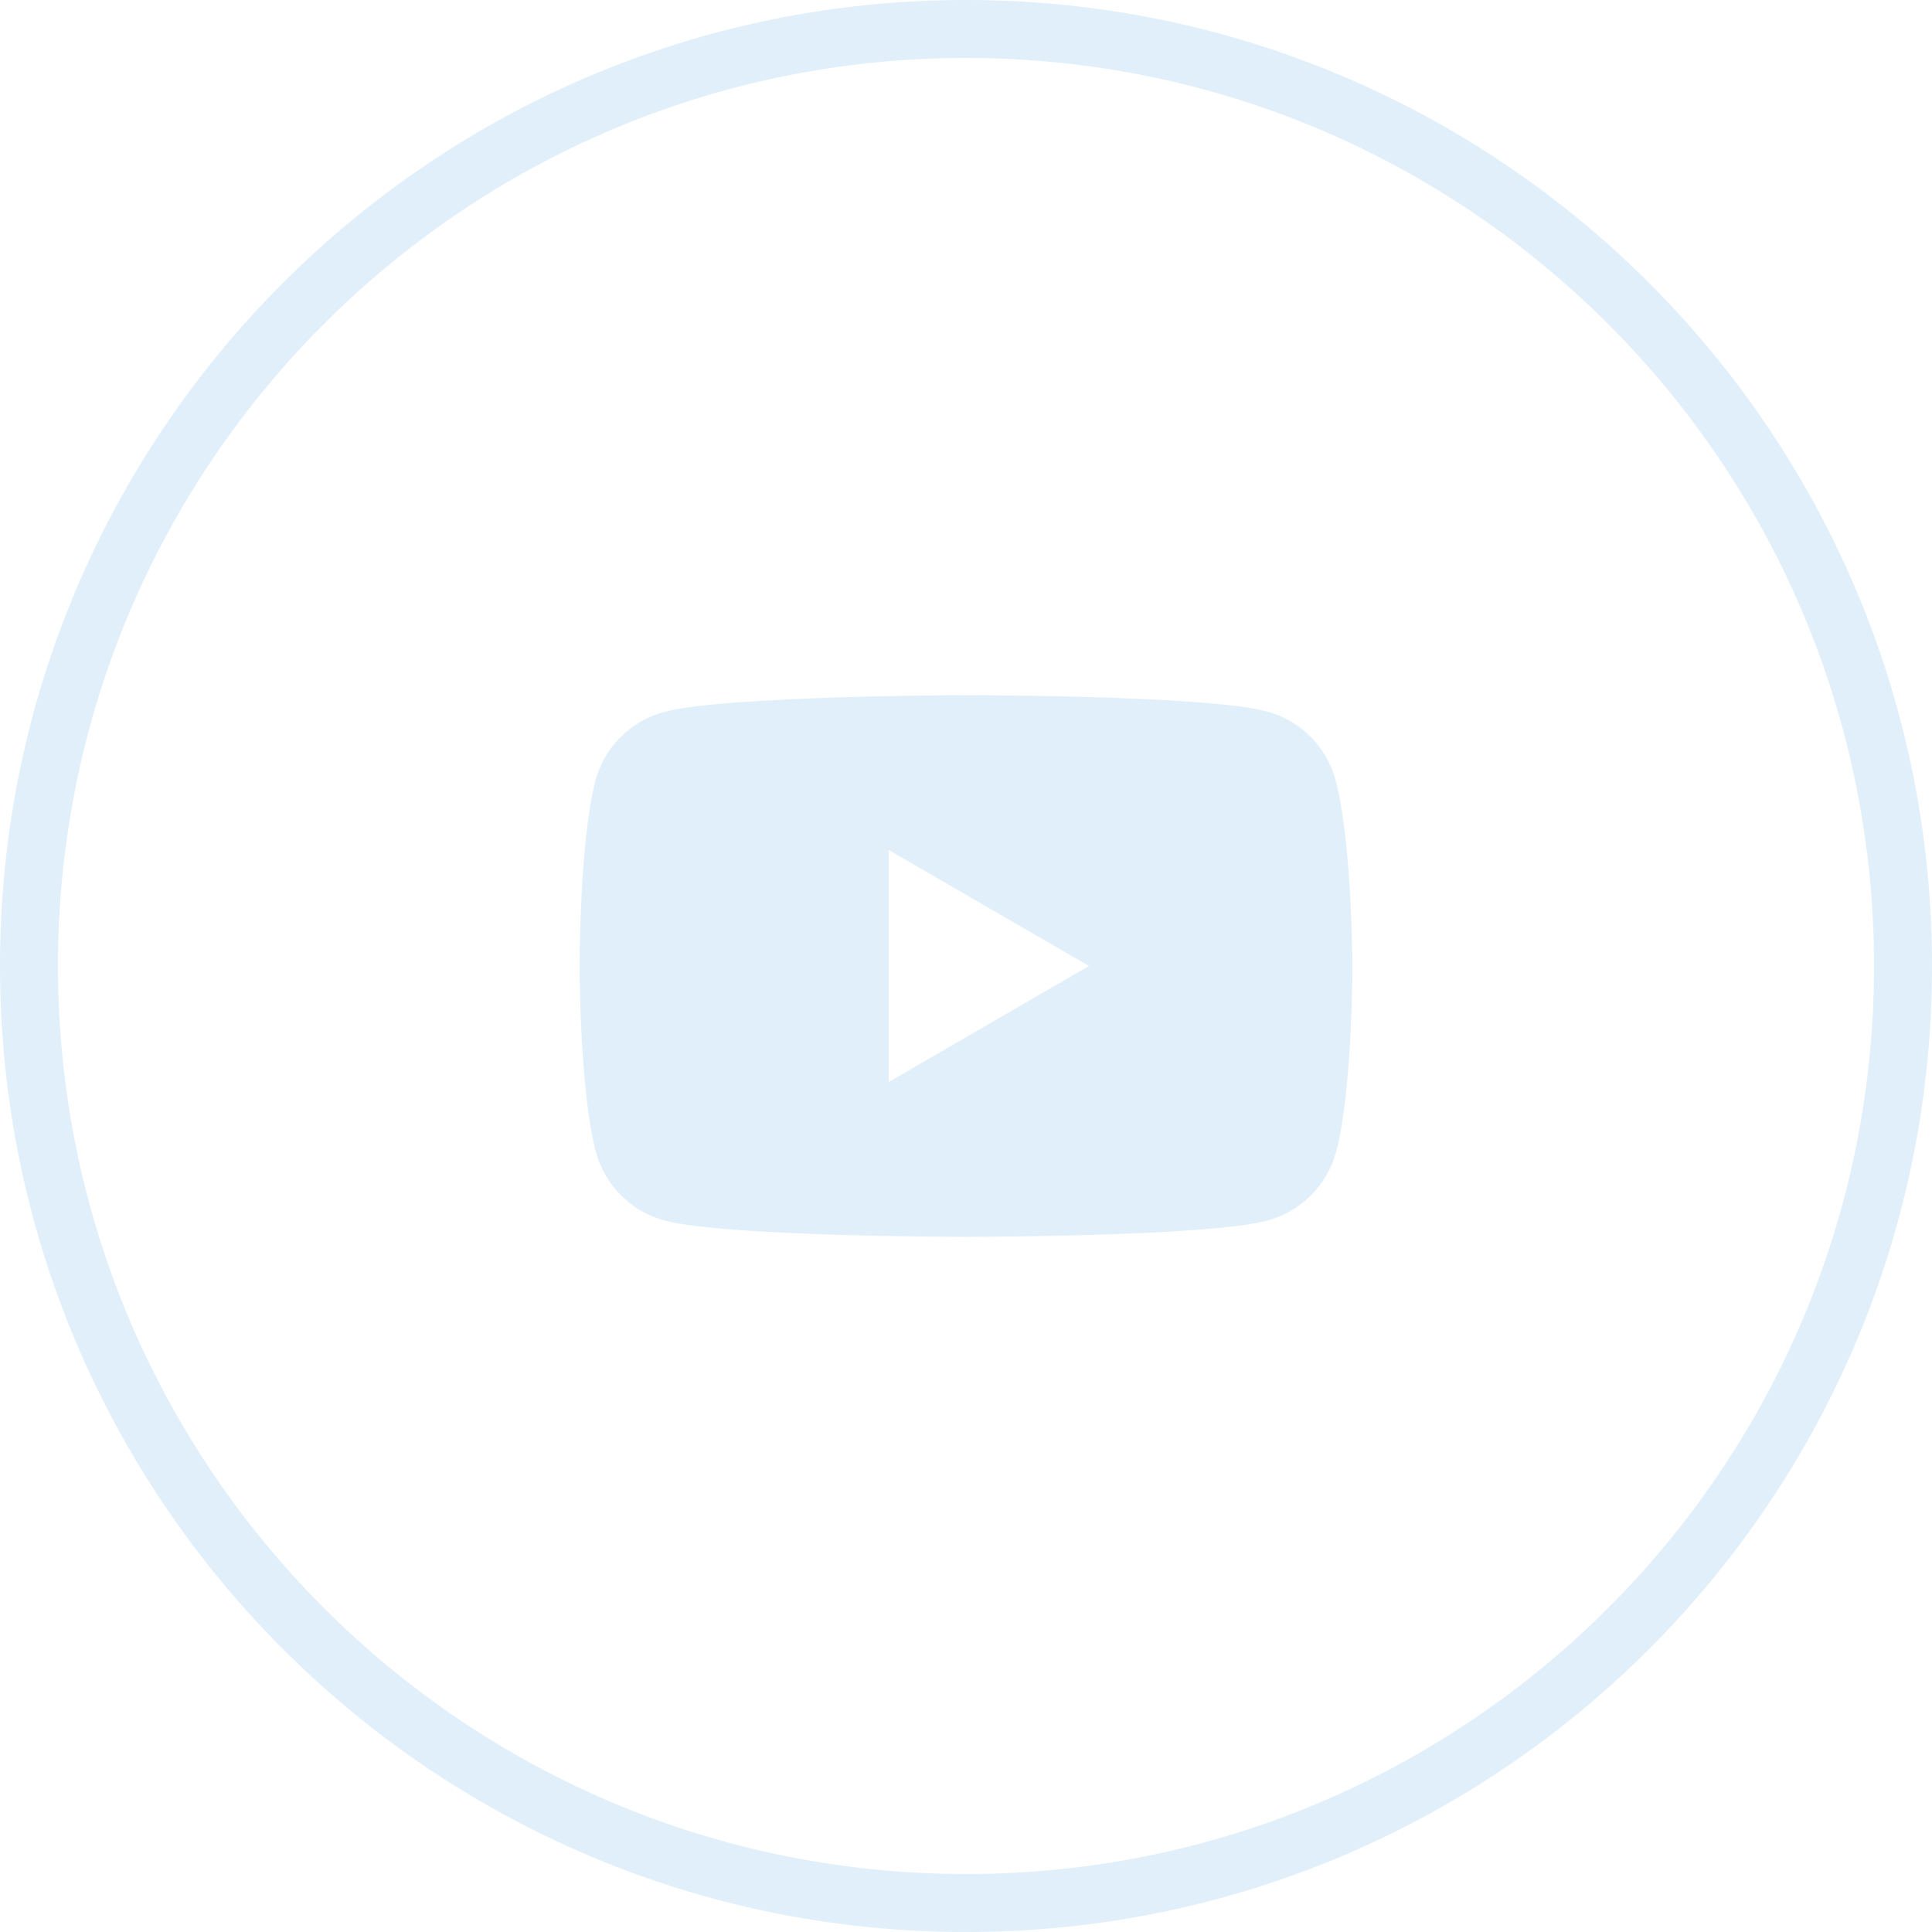
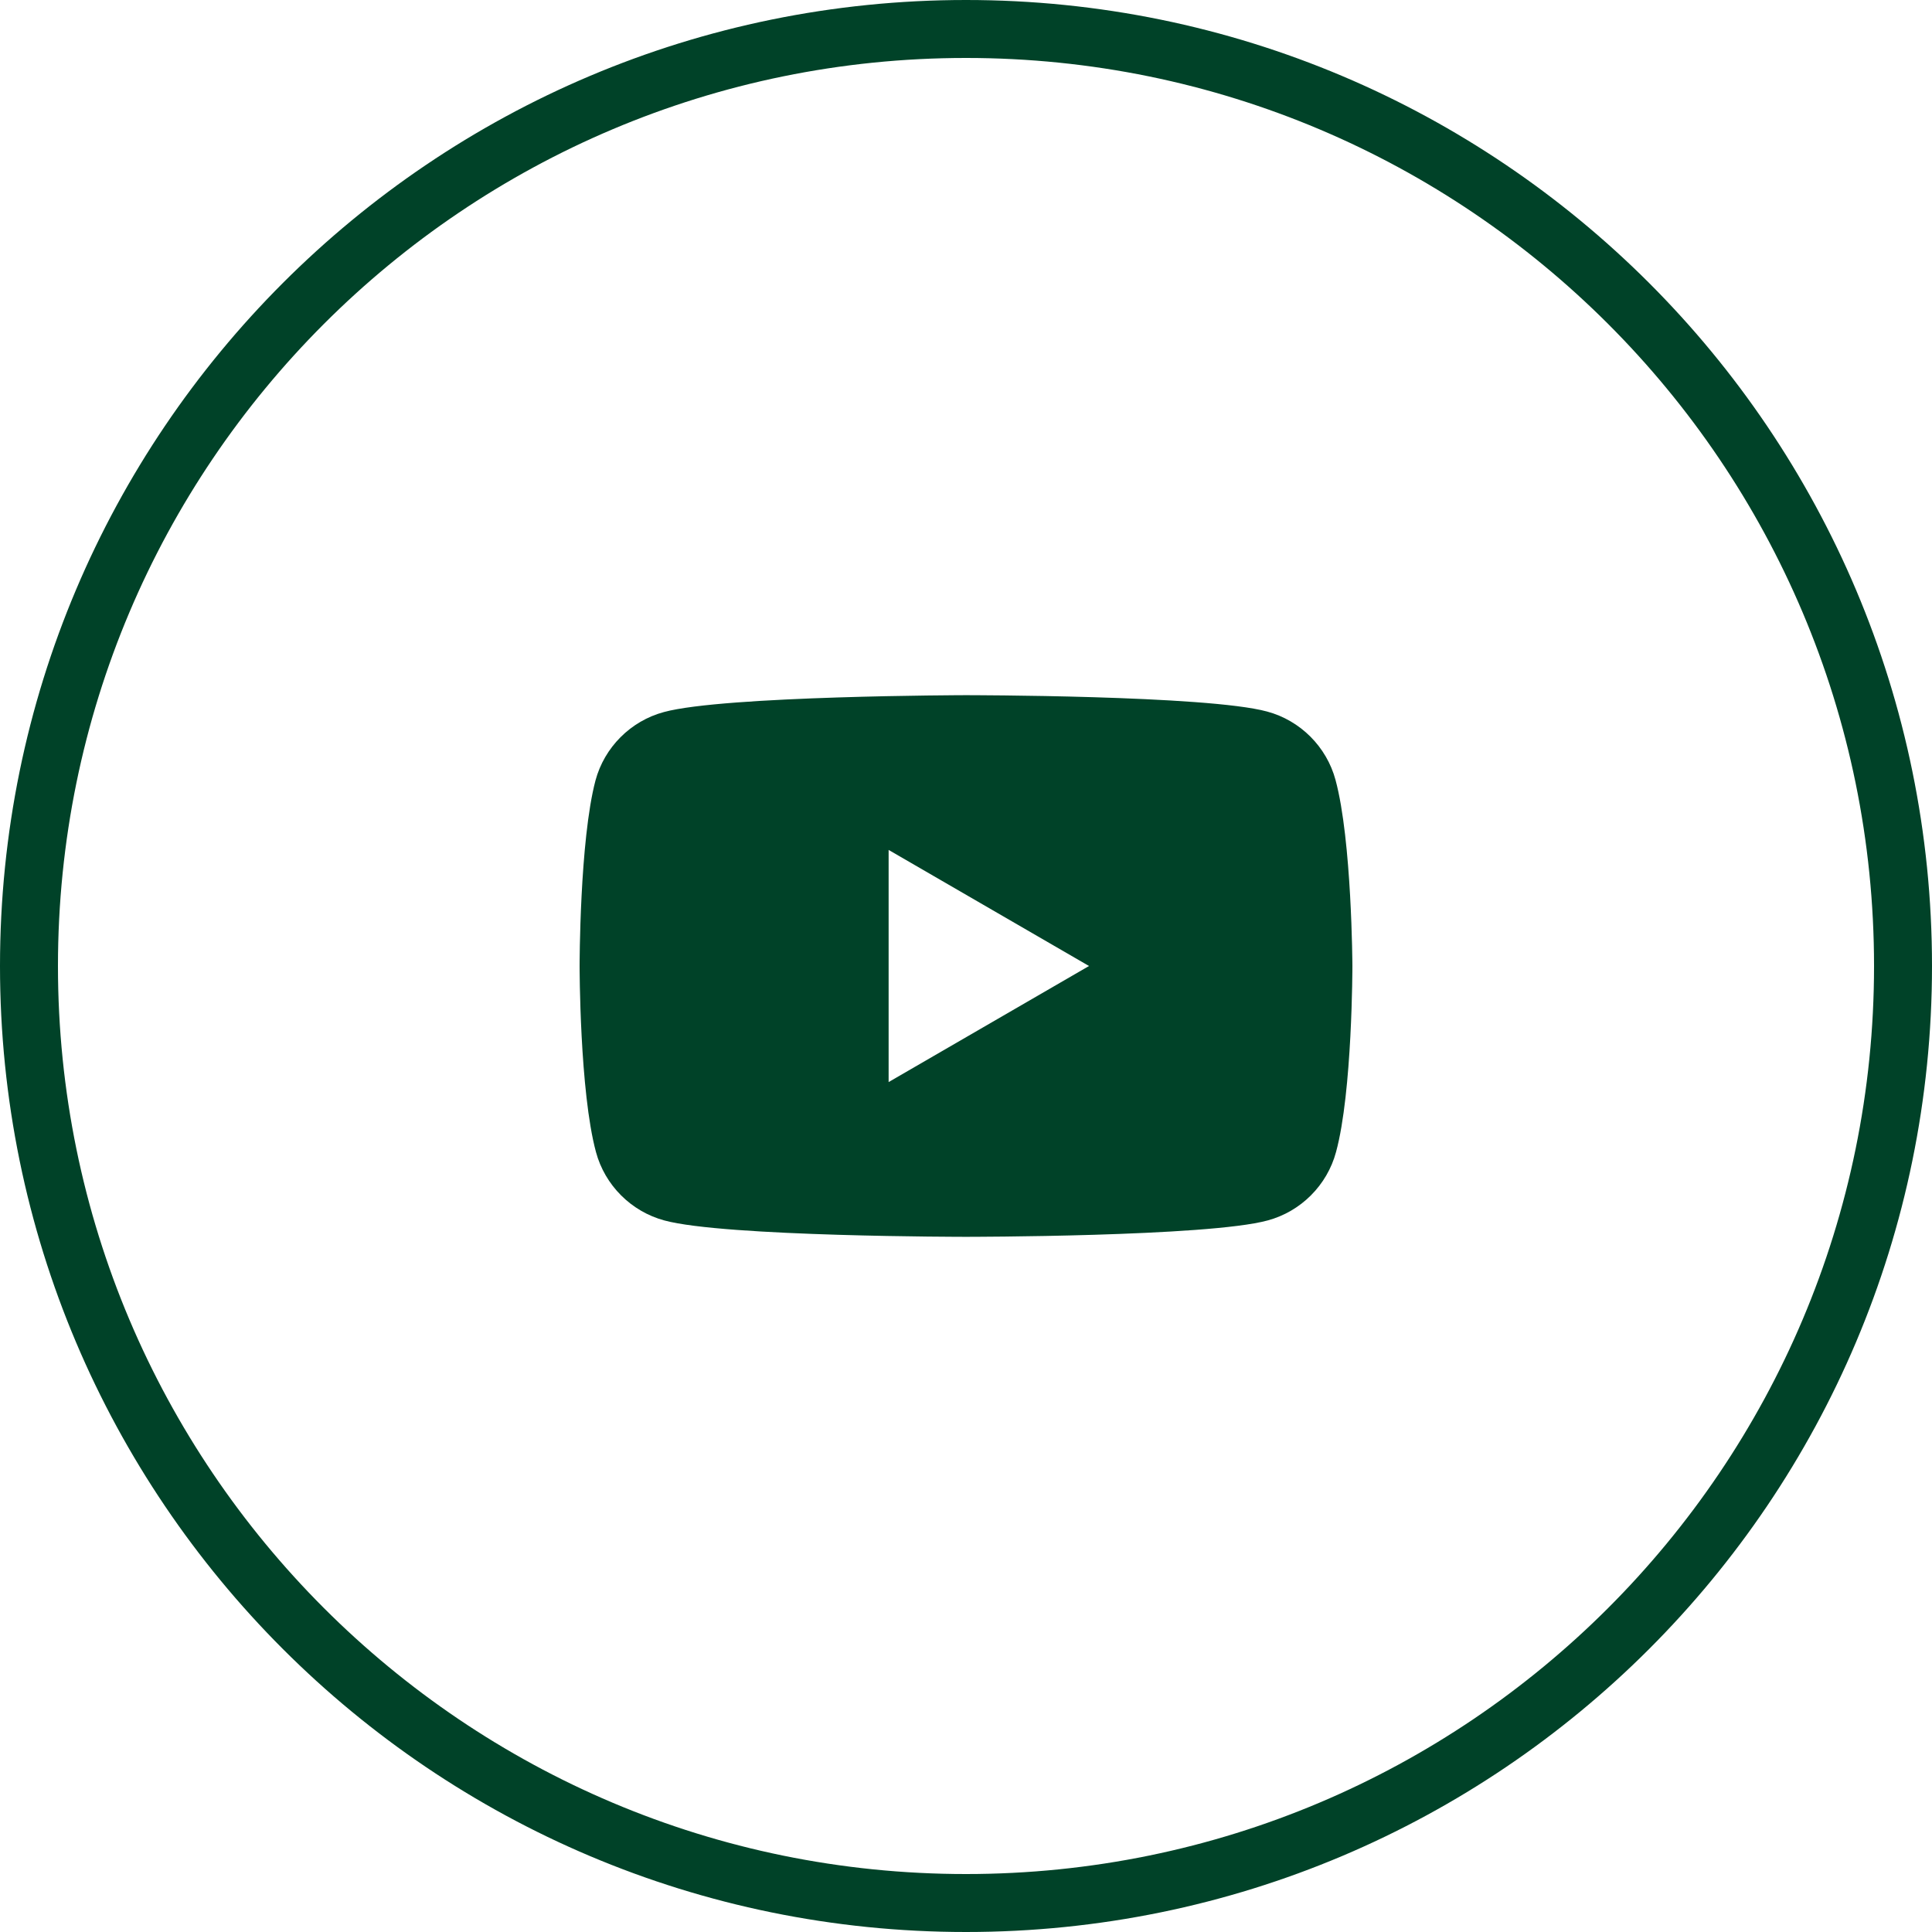
<svg xmlns="http://www.w3.org/2000/svg" width="100" height="100" viewBox="0 0 100 100" fill="none">
-   <rect x="1.5" y="1.5" width="97" height="97" rx="48.5" stroke="#E0EFFA" stroke-width="3" />
-   <path fill-rule="evenodd" clip-rule="evenodd" d="M65.584 36.829C67.304 37.291 68.665 38.652 69.127 40.372C69.974 43.505 70 50 70 50C70 50 70 56.521 69.153 59.628C68.691 61.348 67.33 62.709 65.61 63.171C62.503 64.018 50 64.018 50 64.018C50 64.018 37.497 64.018 34.39 63.171C32.67 62.709 31.309 61.348 30.847 59.628C30 56.496 30 50 30 50C30 50 30 43.505 30.822 40.398C31.284 38.678 32.644 37.317 34.365 36.855C37.471 36.008 49.974 35.982 49.974 35.982C49.974 35.982 62.477 35.982 65.584 36.829ZM56.367 50L45.995 56.008V43.992L56.367 50Z" fill="#E0EFFA" />
+   <rect x="1.5" y="1.5" width="97" height="97" rx="48.5" stroke="#004228" stroke-width="3" />
+   <path fill-rule="evenodd" clip-rule="evenodd" d="M65.584 36.829C67.304 37.291 68.665 38.652 69.127 40.372C69.974 43.505 70 50 70 50C70 50 70 56.521 69.153 59.628C68.691 61.348 67.33 62.709 65.61 63.171C62.503 64.018 50 64.018 50 64.018C50 64.018 37.497 64.018 34.39 63.171C32.67 62.709 31.309 61.348 30.847 59.628C30 56.496 30 50 30 50C30 50 30 43.505 30.822 40.398C31.284 38.678 32.644 37.317 34.365 36.855C37.471 36.008 49.974 35.982 49.974 35.982C49.974 35.982 62.477 35.982 65.584 36.829ZM56.367 50L45.995 56.008V43.992L56.367 50Z" fill="#004228" />
</svg>
